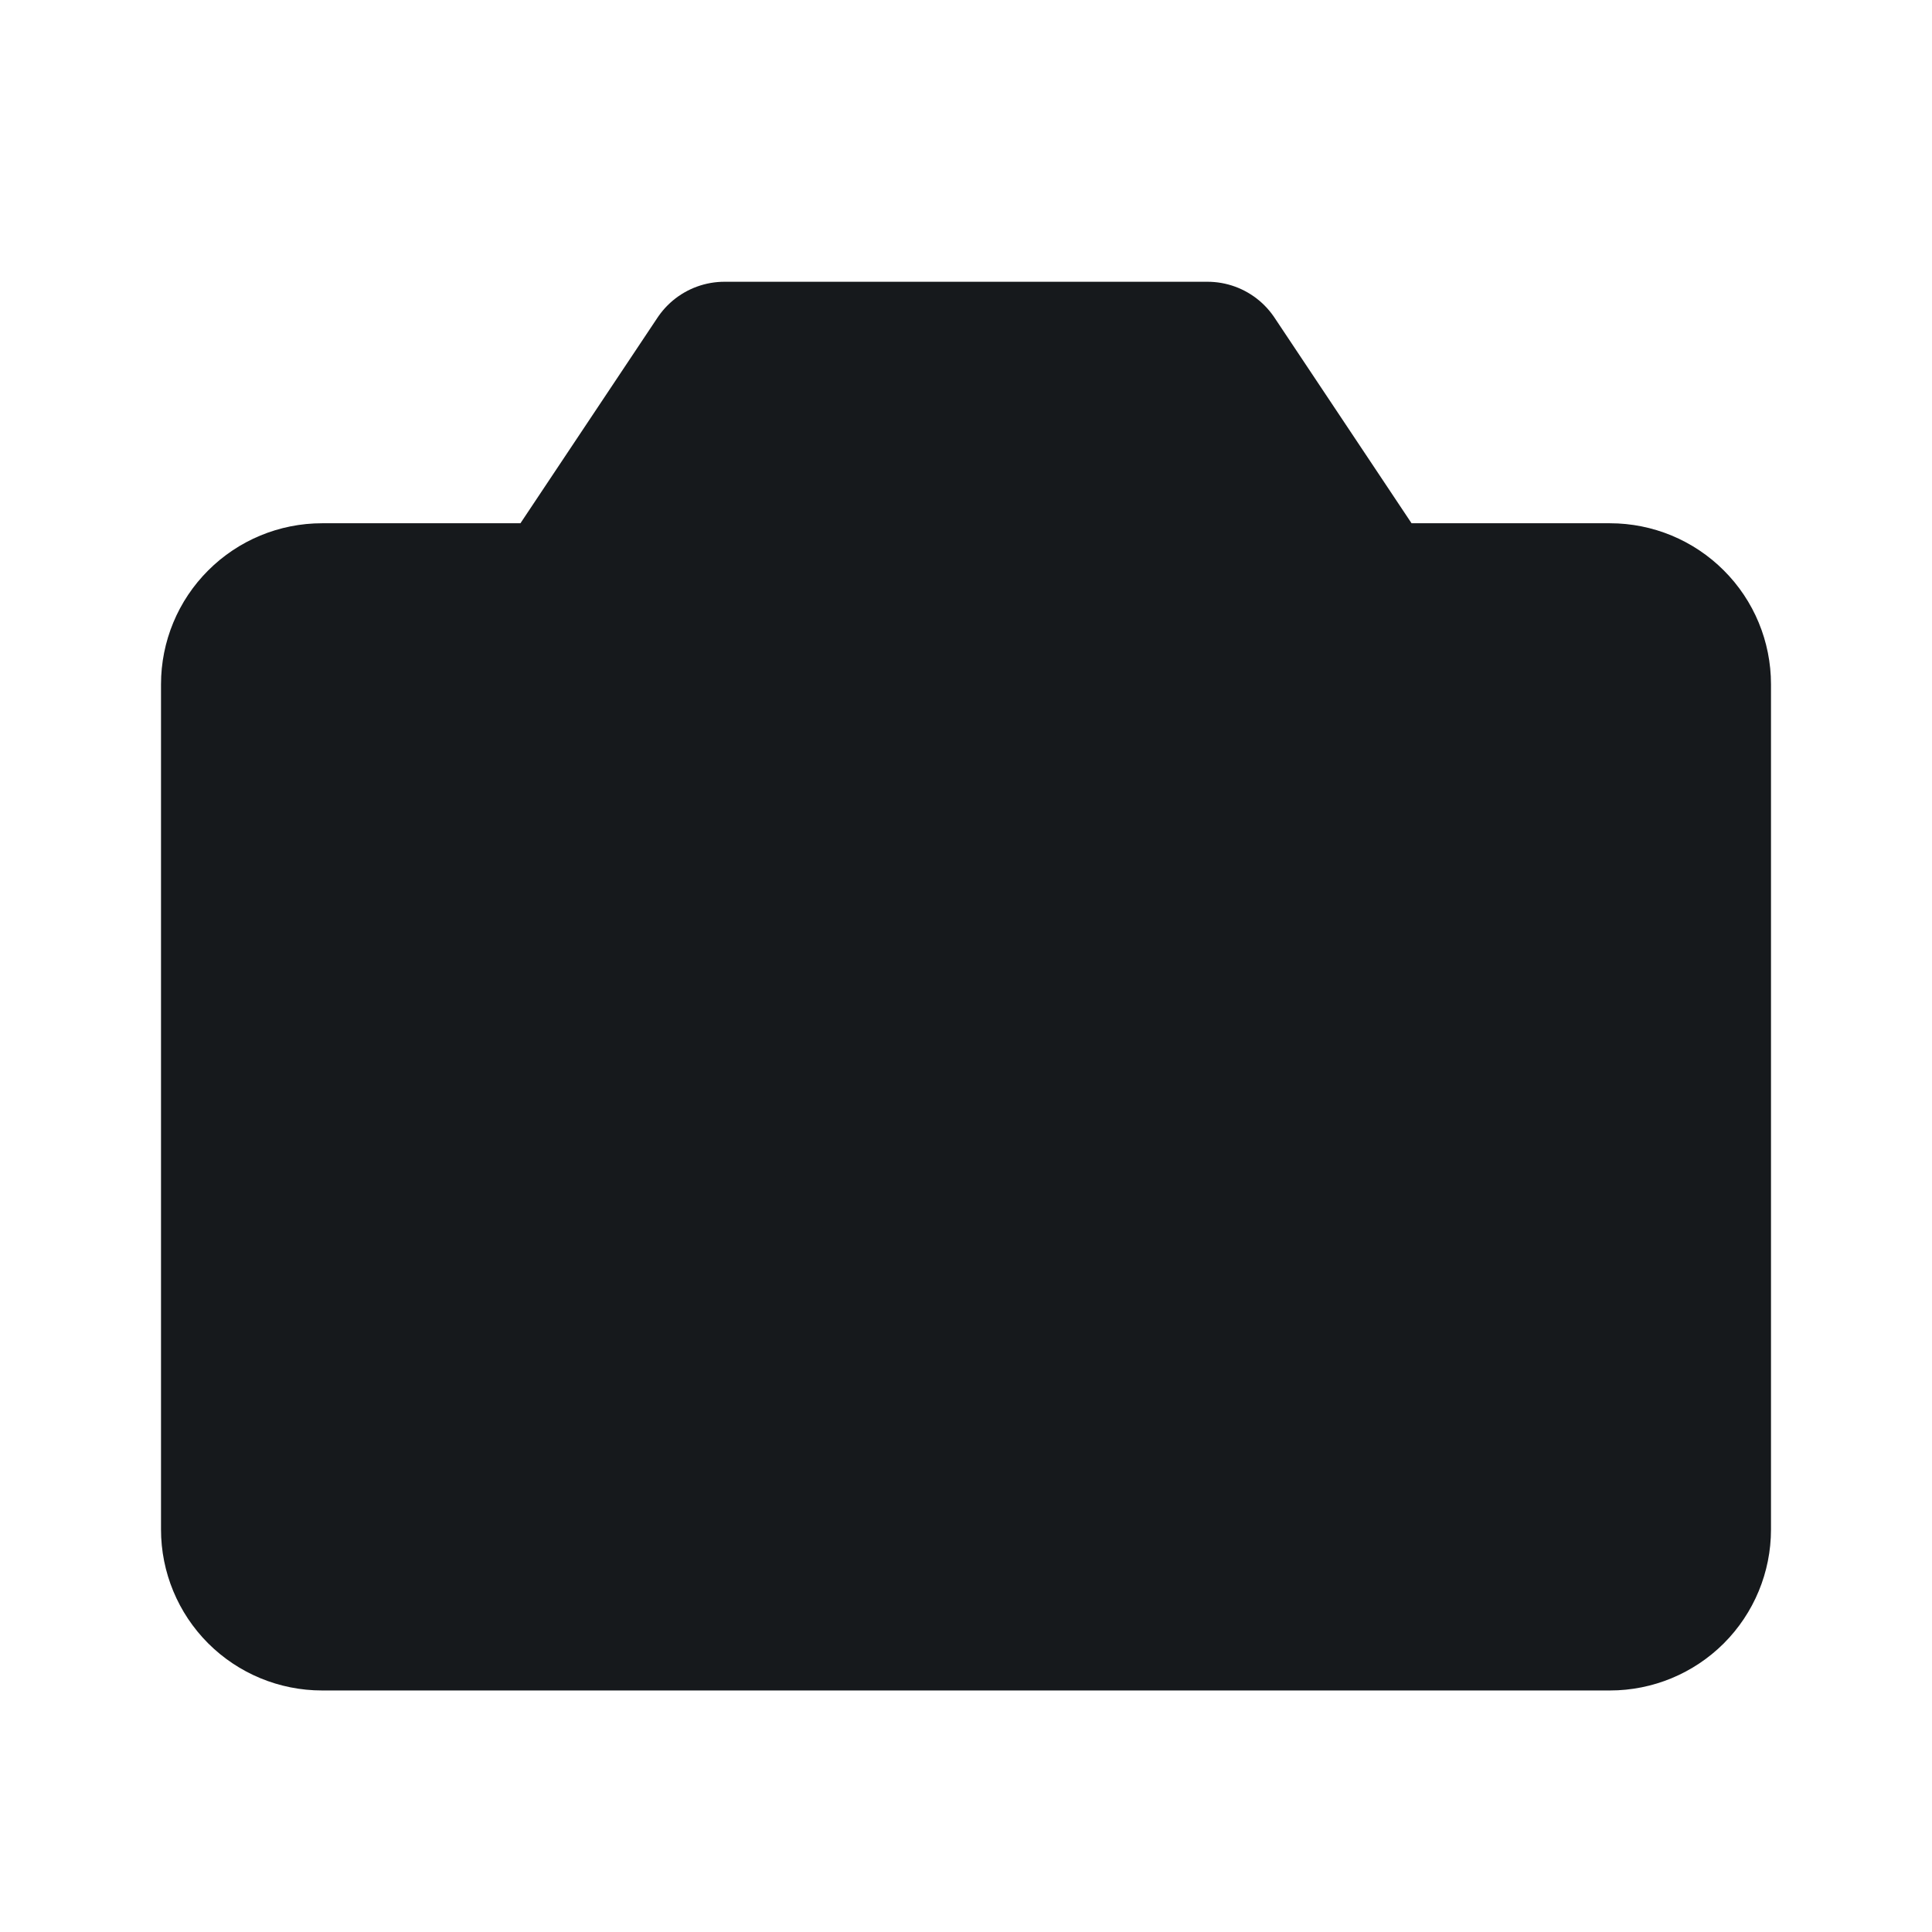
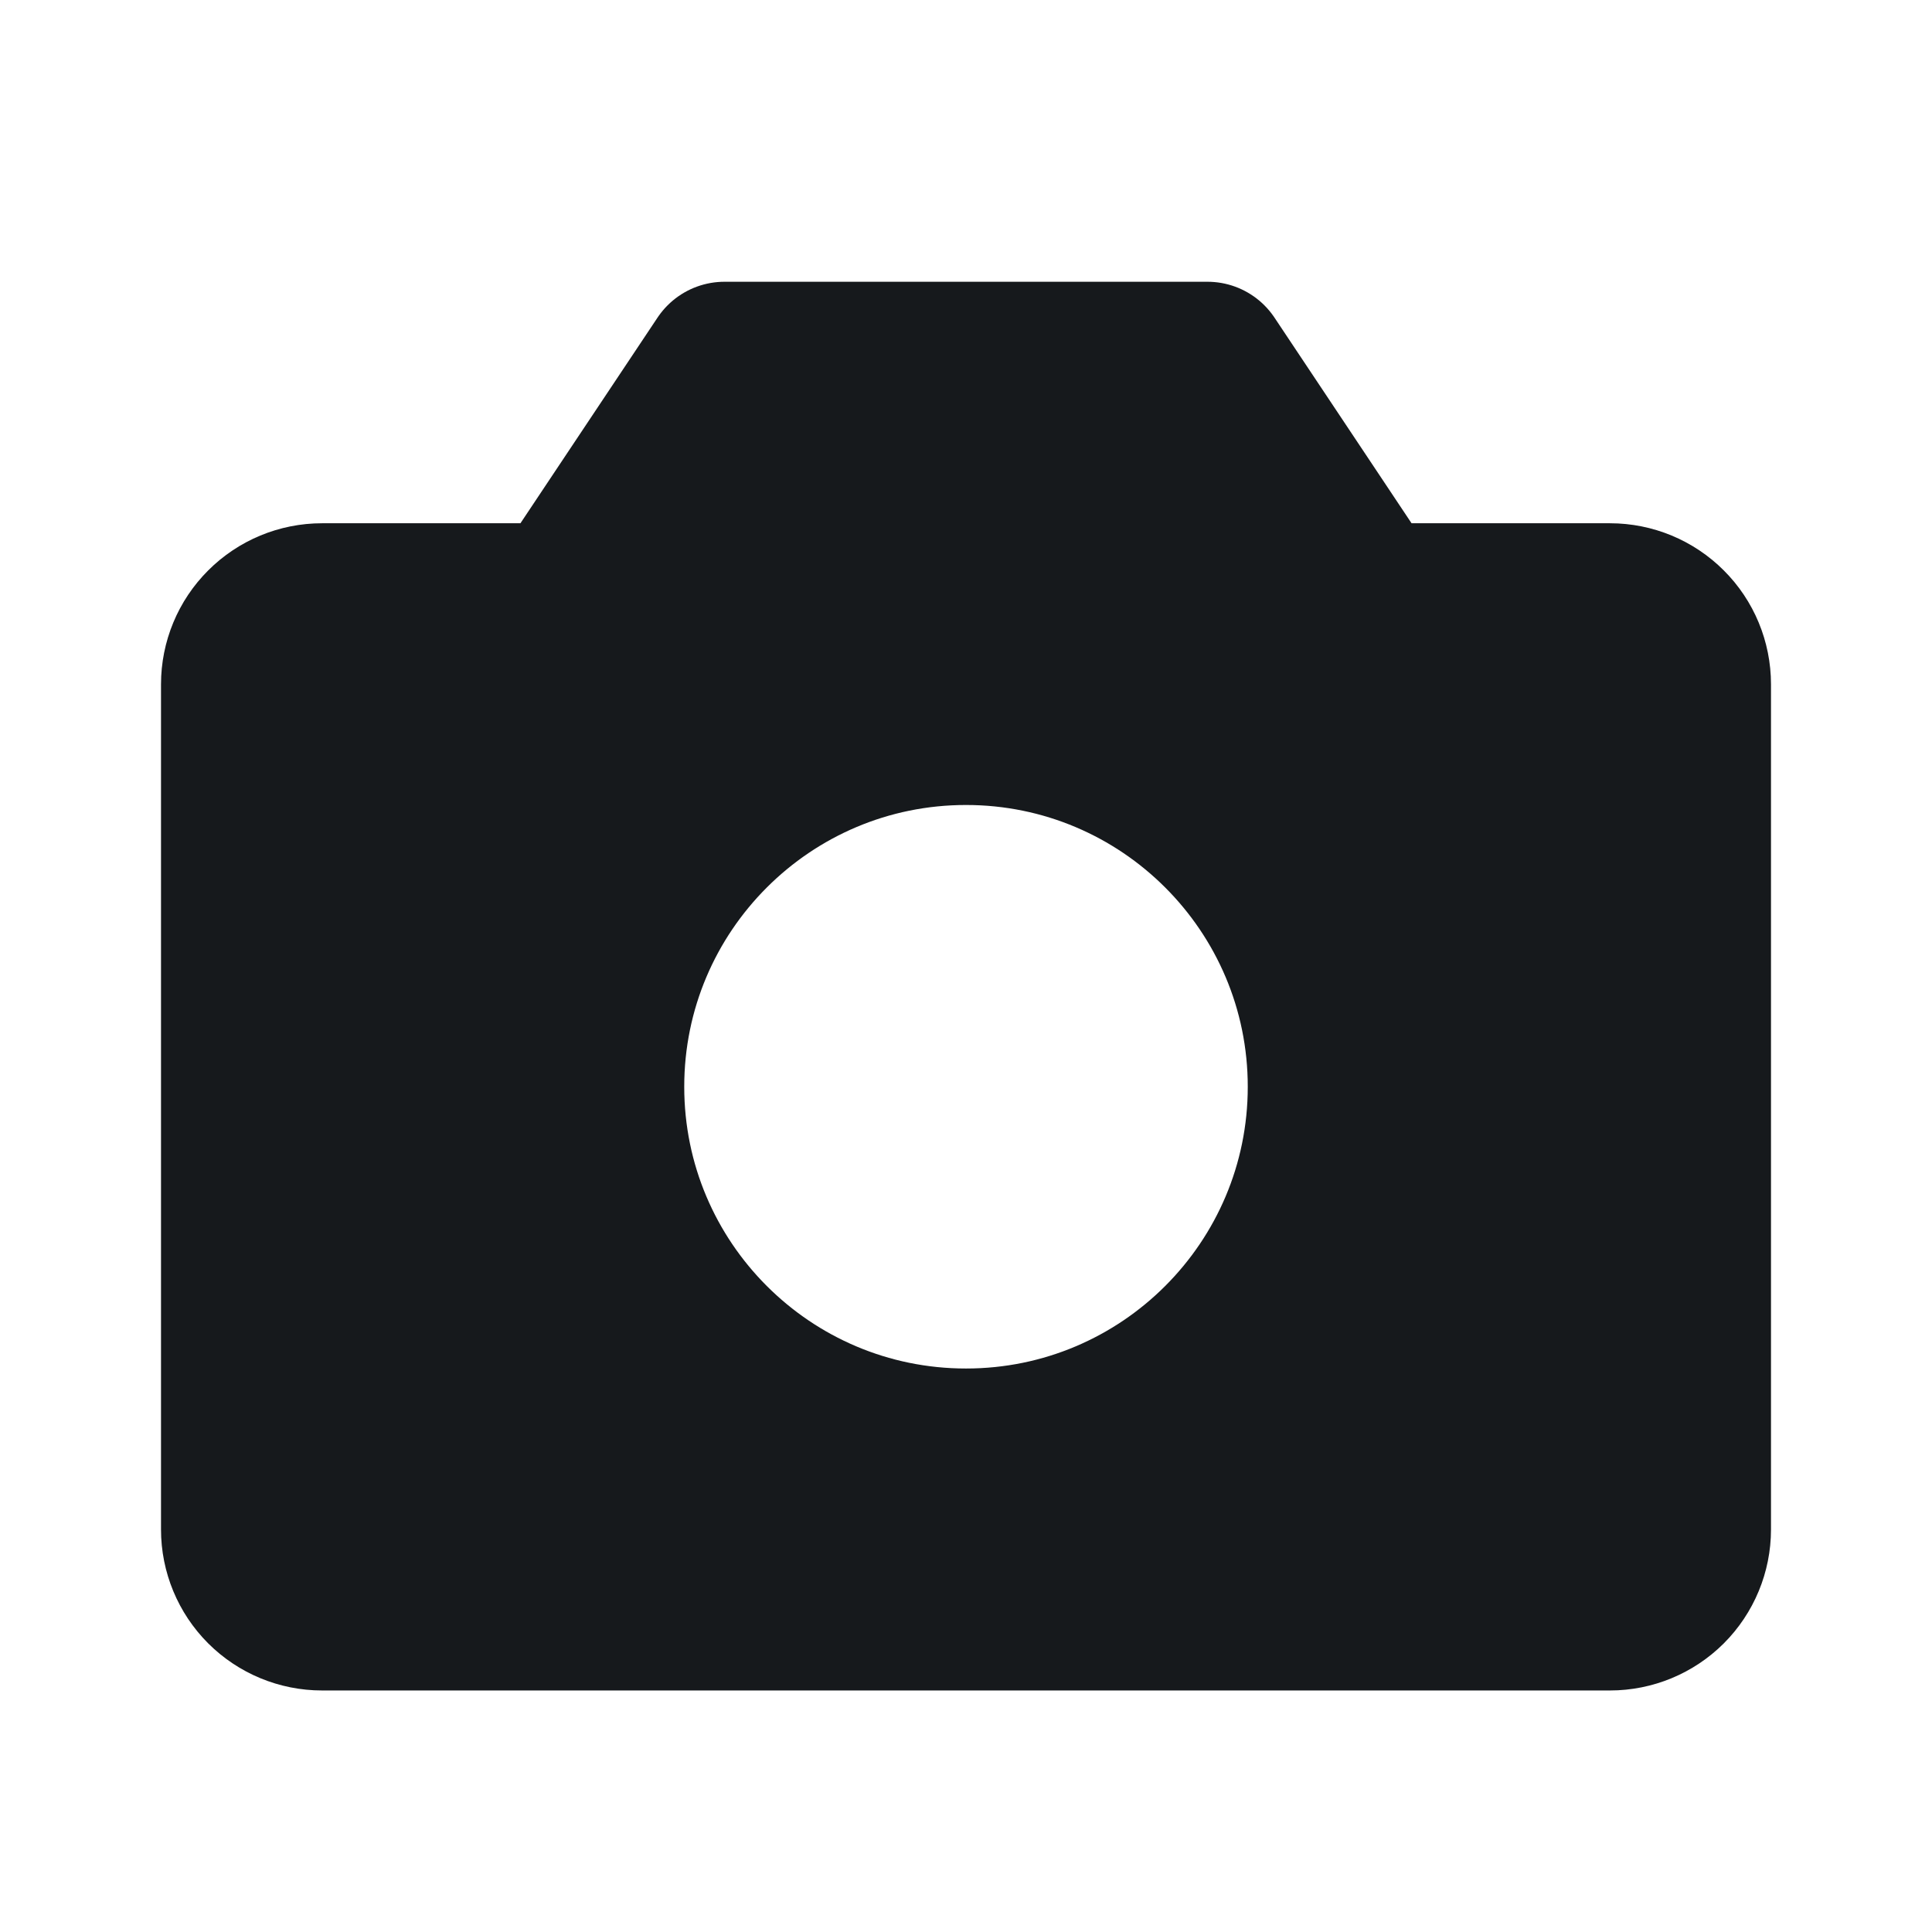
<svg xmlns="http://www.w3.org/2000/svg" preserveAspectRatio="none" overflow="visible" style="display: block;" width="28" height="28" viewBox="0 0 28 28" fill="none">
  <g id="Icon/camera">
-     <path id="Vector" d="M4.667 8.75H8.167L10.5 5.25H17.5L19.833 8.75H23.333C23.643 8.75 23.939 8.873 24.158 9.092C24.377 9.31 24.5 9.607 24.5 9.917V22.167C24.5 22.476 24.377 22.773 24.158 22.992C23.939 23.21 23.643 23.333 23.333 23.333H4.667C4.357 23.333 4.061 23.21 3.842 22.992C3.623 22.773 3.5 22.476 3.5 22.167V9.917C3.5 9.607 3.623 9.31 3.842 9.092C4.061 8.873 4.357 8.75 4.667 8.75Z" fill="#16191C" stroke="#16191C" stroke-width="2.333" stroke-linecap="round" stroke-linejoin="round" />
-     <path id="Vector_2" d="M14 19.833C16.255 19.833 18.083 18.005 18.083 15.75C18.083 13.495 16.255 11.667 14 11.667C11.745 11.667 9.917 13.495 9.917 15.75C9.917 18.005 11.745 19.833 14 19.833Z" fill="#16191C" stroke="#16191C" stroke-width="2.333" stroke-linecap="round" stroke-linejoin="round" />
+     <path id="Vector" fill-rule="evenodd" clip-rule="evenodd" d="M4.667 8.75H8.167L10.5 5.25H17.5L19.833 8.75H23.333C23.643 8.75 23.939 8.873 24.158 9.092C24.377 9.31 24.5 9.607 24.5 9.917V22.167C24.5 22.476 24.377 22.773 24.158 22.992C23.939 23.21 23.643 23.333 23.333 23.333H4.667C4.357 23.333 4.061 23.21 3.842 22.992C3.623 22.773 3.5 22.476 3.5 22.167V9.917C3.5 9.607 3.623 9.31 3.842 9.092C4.061 8.873 4.357 8.75 4.667 8.75Z M14 10.5C11.101 10.5 8.75 12.851 8.75 15.75C8.75 18.649 11.101 21 14 21C16.899 21 19.25 18.649 19.25 15.75C19.25 12.851 16.899 10.5 14 10.5Z" fill="#16191C" stroke="#16191C" stroke-width="2.333" stroke-linecap="round" stroke-linejoin="round" />
  </g>
</svg>
